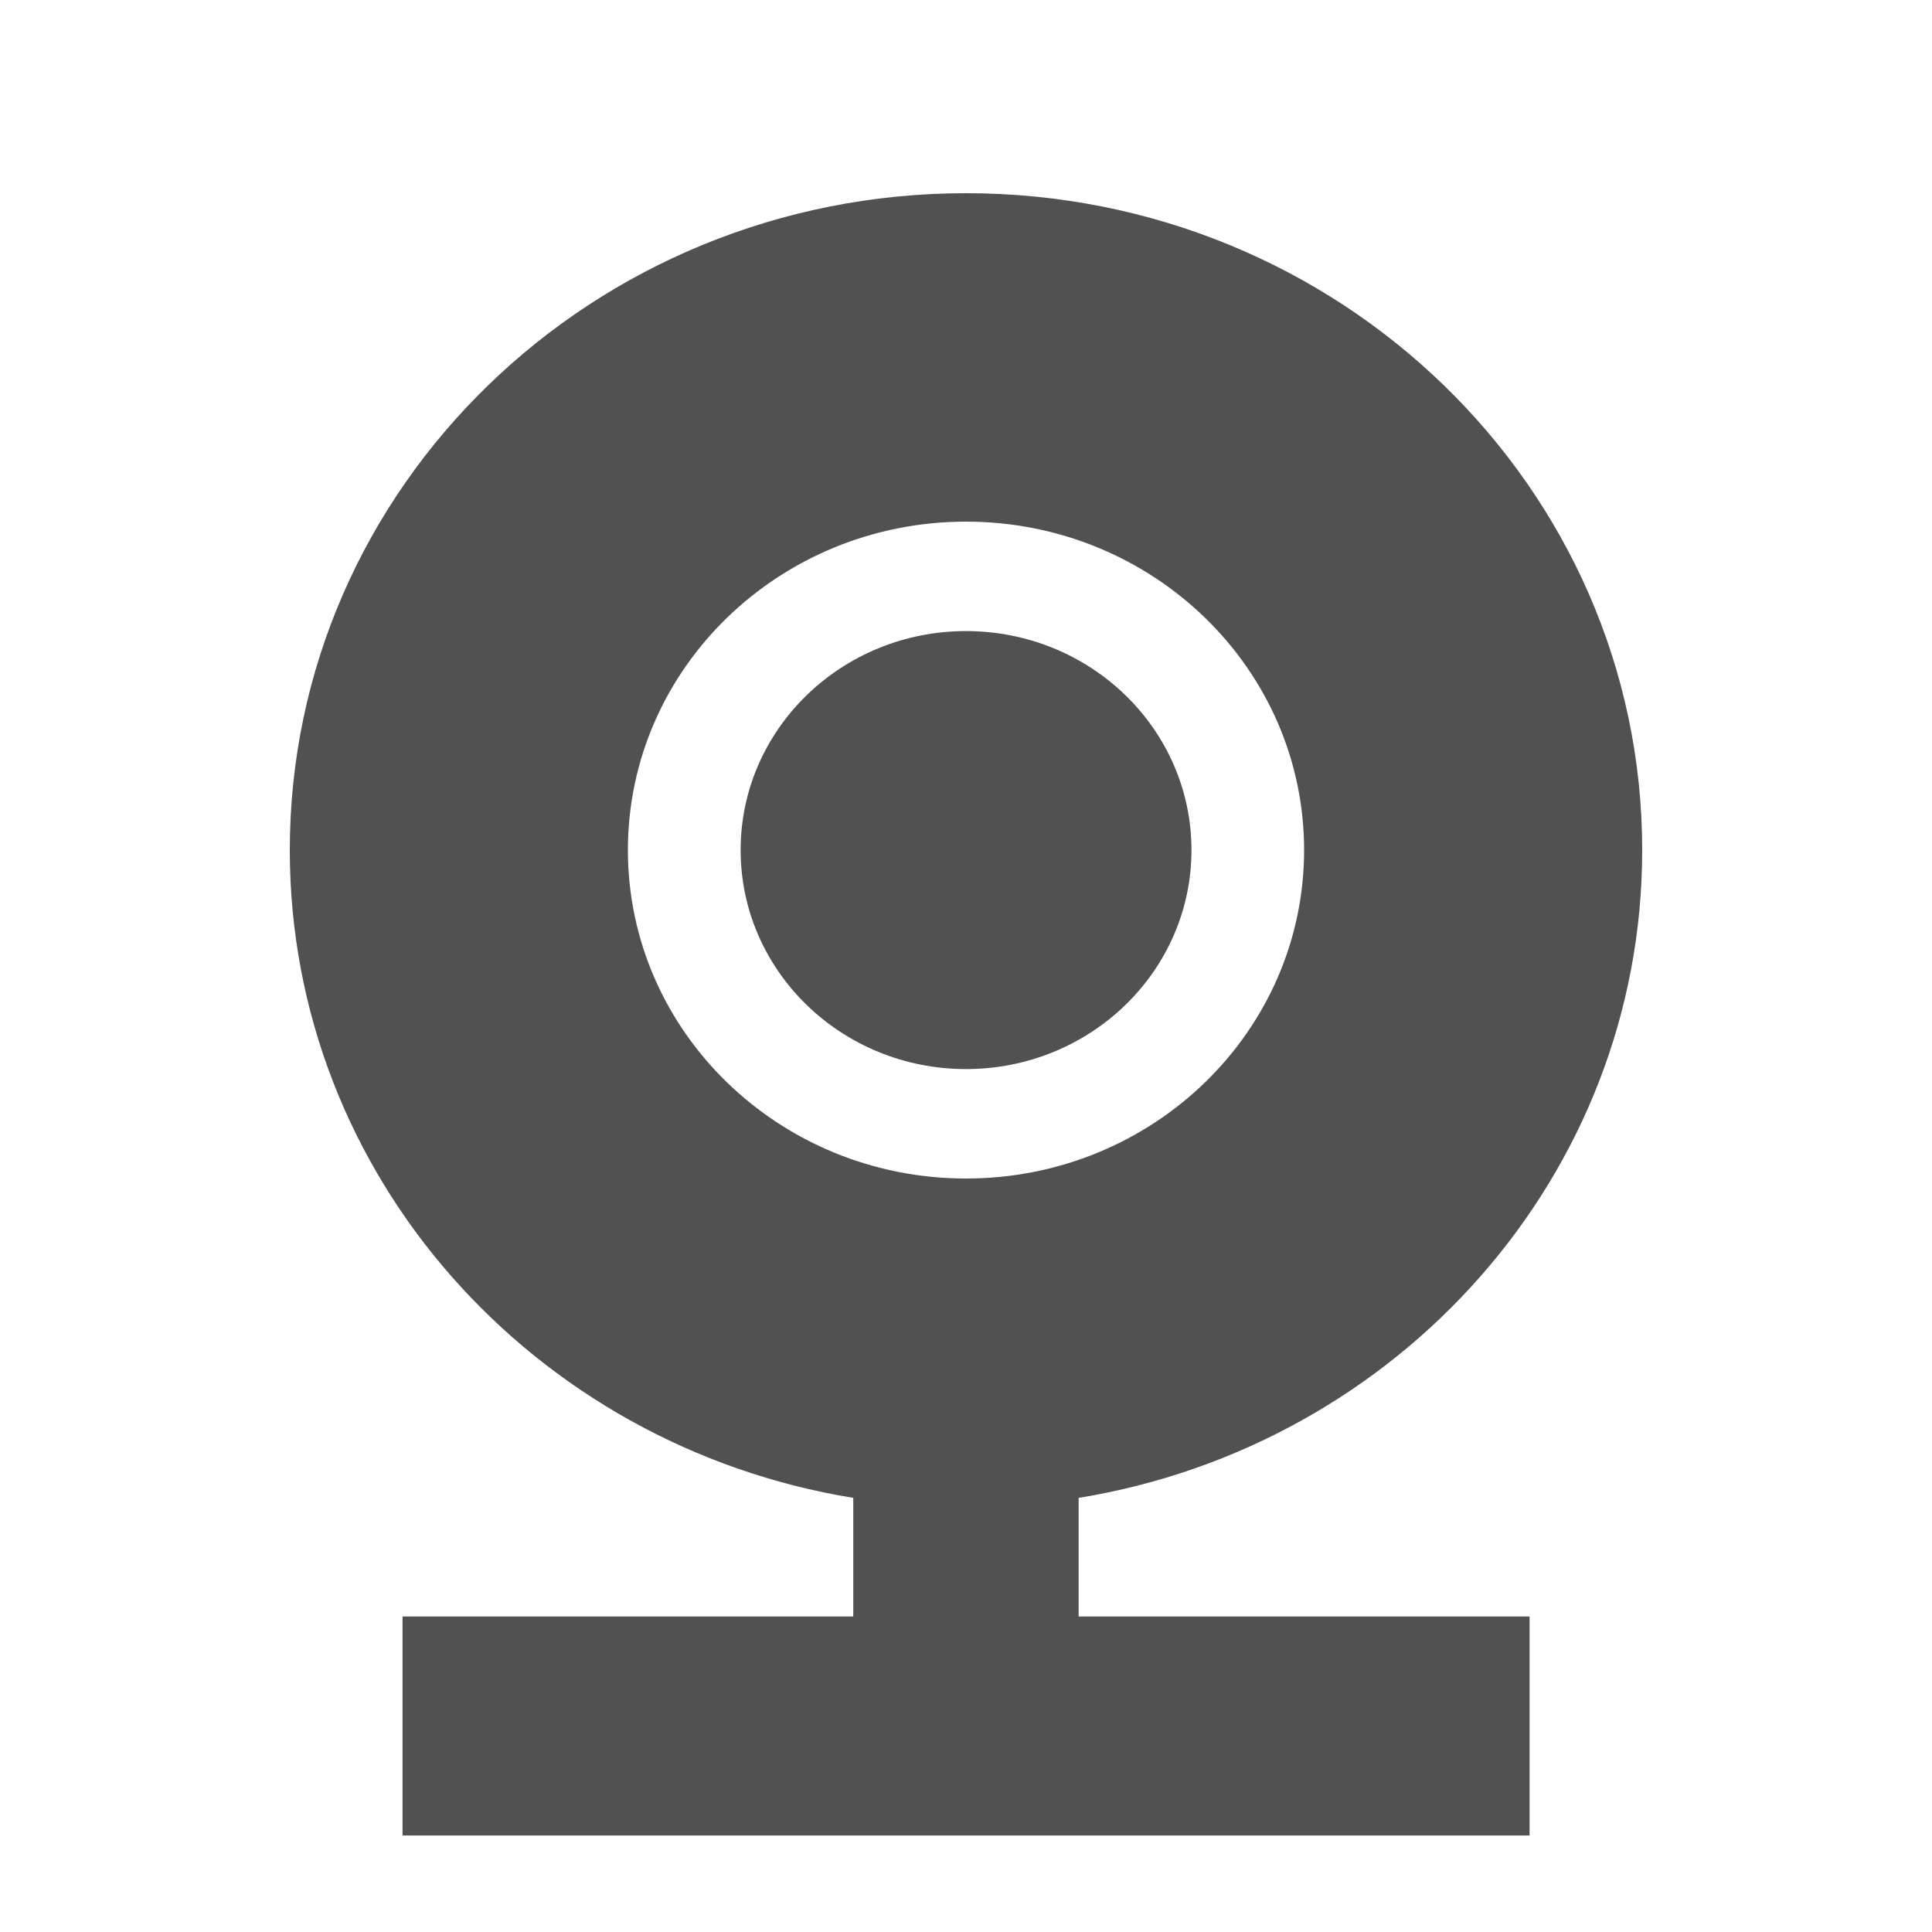
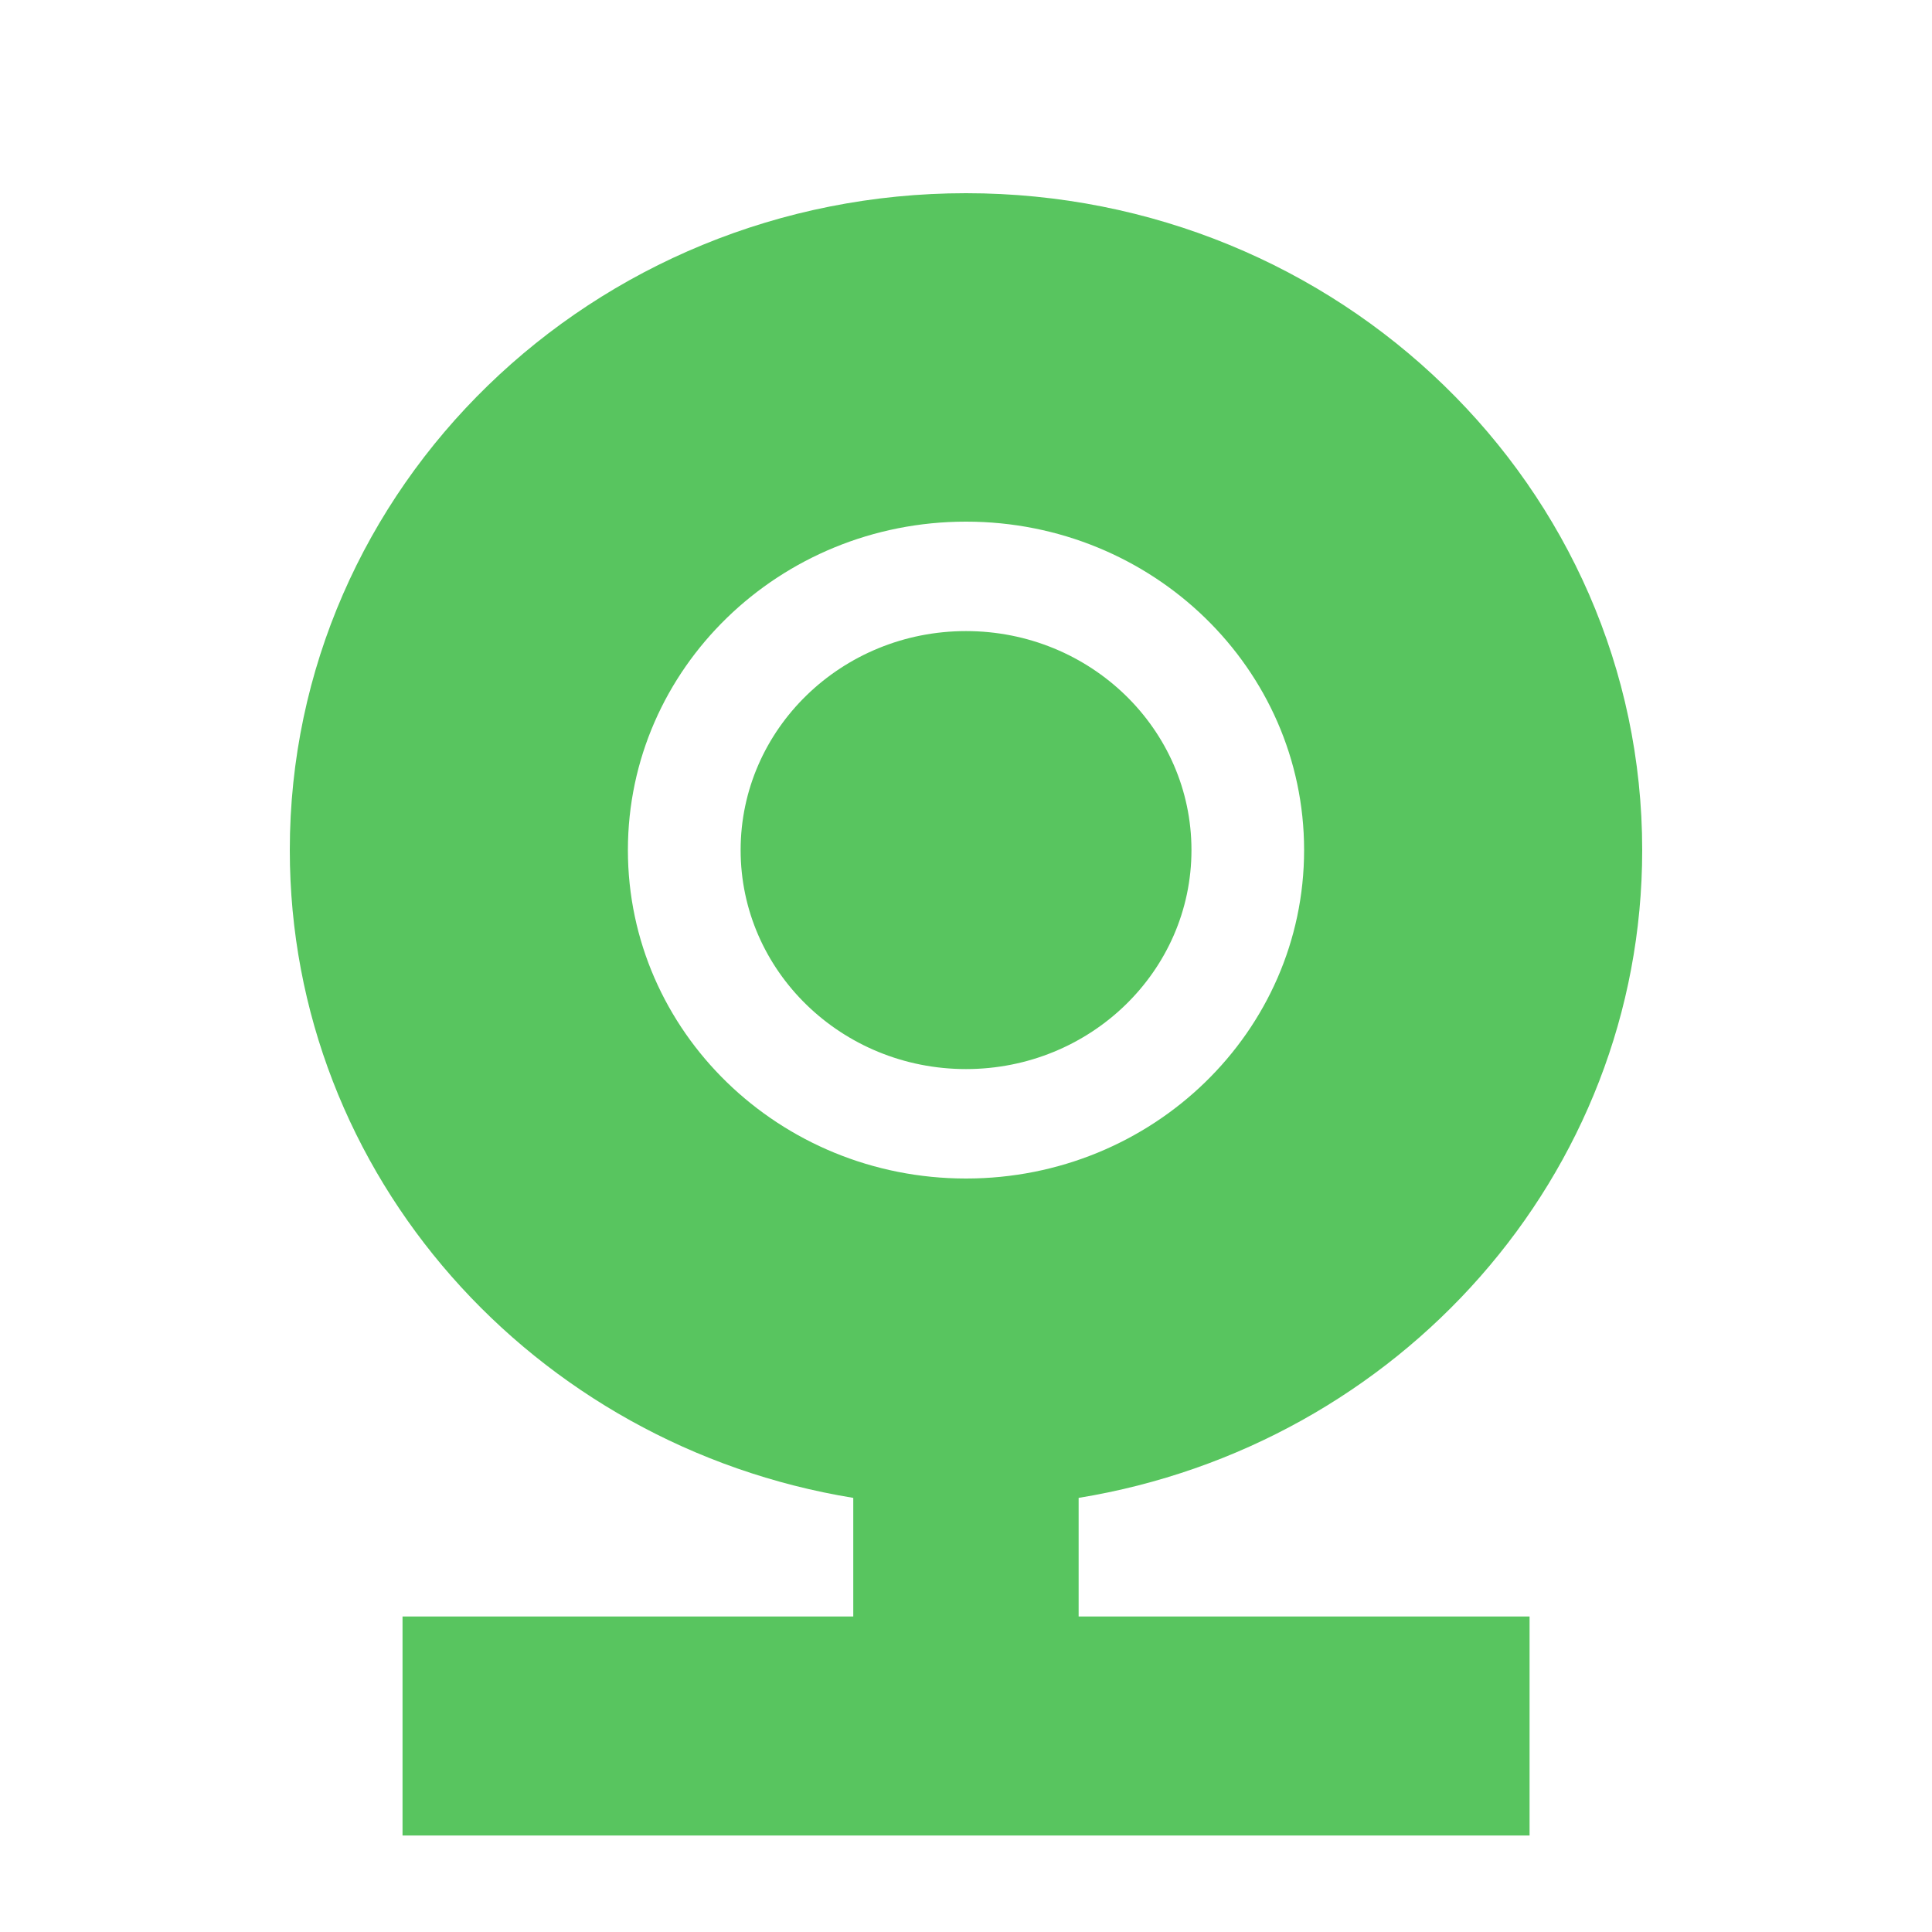
- <svg xmlns="http://www.w3.org/2000/svg" t="1766999930603" class="icon" viewBox="0 0 1024 1024" version="1.1" p-id="5717" width="200" height="200">
-   <path d="M870.4 450.56C870.4 258.253 709.939 102.4 512 102.4S153.6 258.253 153.6 450.56c0 172.544 129.126 315.699 298.65 343.347v62.874H213.35v116.07h597.35v-116.07h-239.002v-62.874C741.222 766.259 870.4 623.104 870.4 450.56z m-537.6 0c0-96.154 80.23-174.08 179.2-174.08s179.2 77.926 179.2 174.08-80.23 174.08-179.2 174.08-179.2-77.926-179.2-174.08z m179.2 116.07c65.997 0 119.501-51.968 119.501-116.07S577.997 334.49 512 334.49c-65.946 0-119.45 51.968-119.45 116.07S446.054 566.63 512 566.63z" p-id="5718" fill="#515151" />
+ <svg xmlns="http://www.w3.org/2000/svg" t="1767074543037" class="icon" viewBox="0 0 1024 1024" version="1.1" p-id="5176" width="200" height="200">
+   <path d="M870.4 450.56C870.4 258.253 709.939 102.4 512 102.4S153.6 258.253 153.6 450.56c0 172.544 129.126 315.699 298.65 343.347v62.874H213.35v116.07h597.35v-116.07h-239.002v-62.874C741.222 766.259 870.4 623.104 870.4 450.56z m-537.6 0c0-96.154 80.23-174.08 179.2-174.08s179.2 77.926 179.2 174.08-80.23 174.08-179.2 174.08-179.2-77.926-179.2-174.08z m179.2 116.07c65.997 0 119.501-51.968 119.501-116.07S577.997 334.49 512 334.49c-65.946 0-119.45 51.968-119.45 116.07S446.054 566.63 512 566.63z" p-id="5177" fill="#58c55f" />
</svg>
